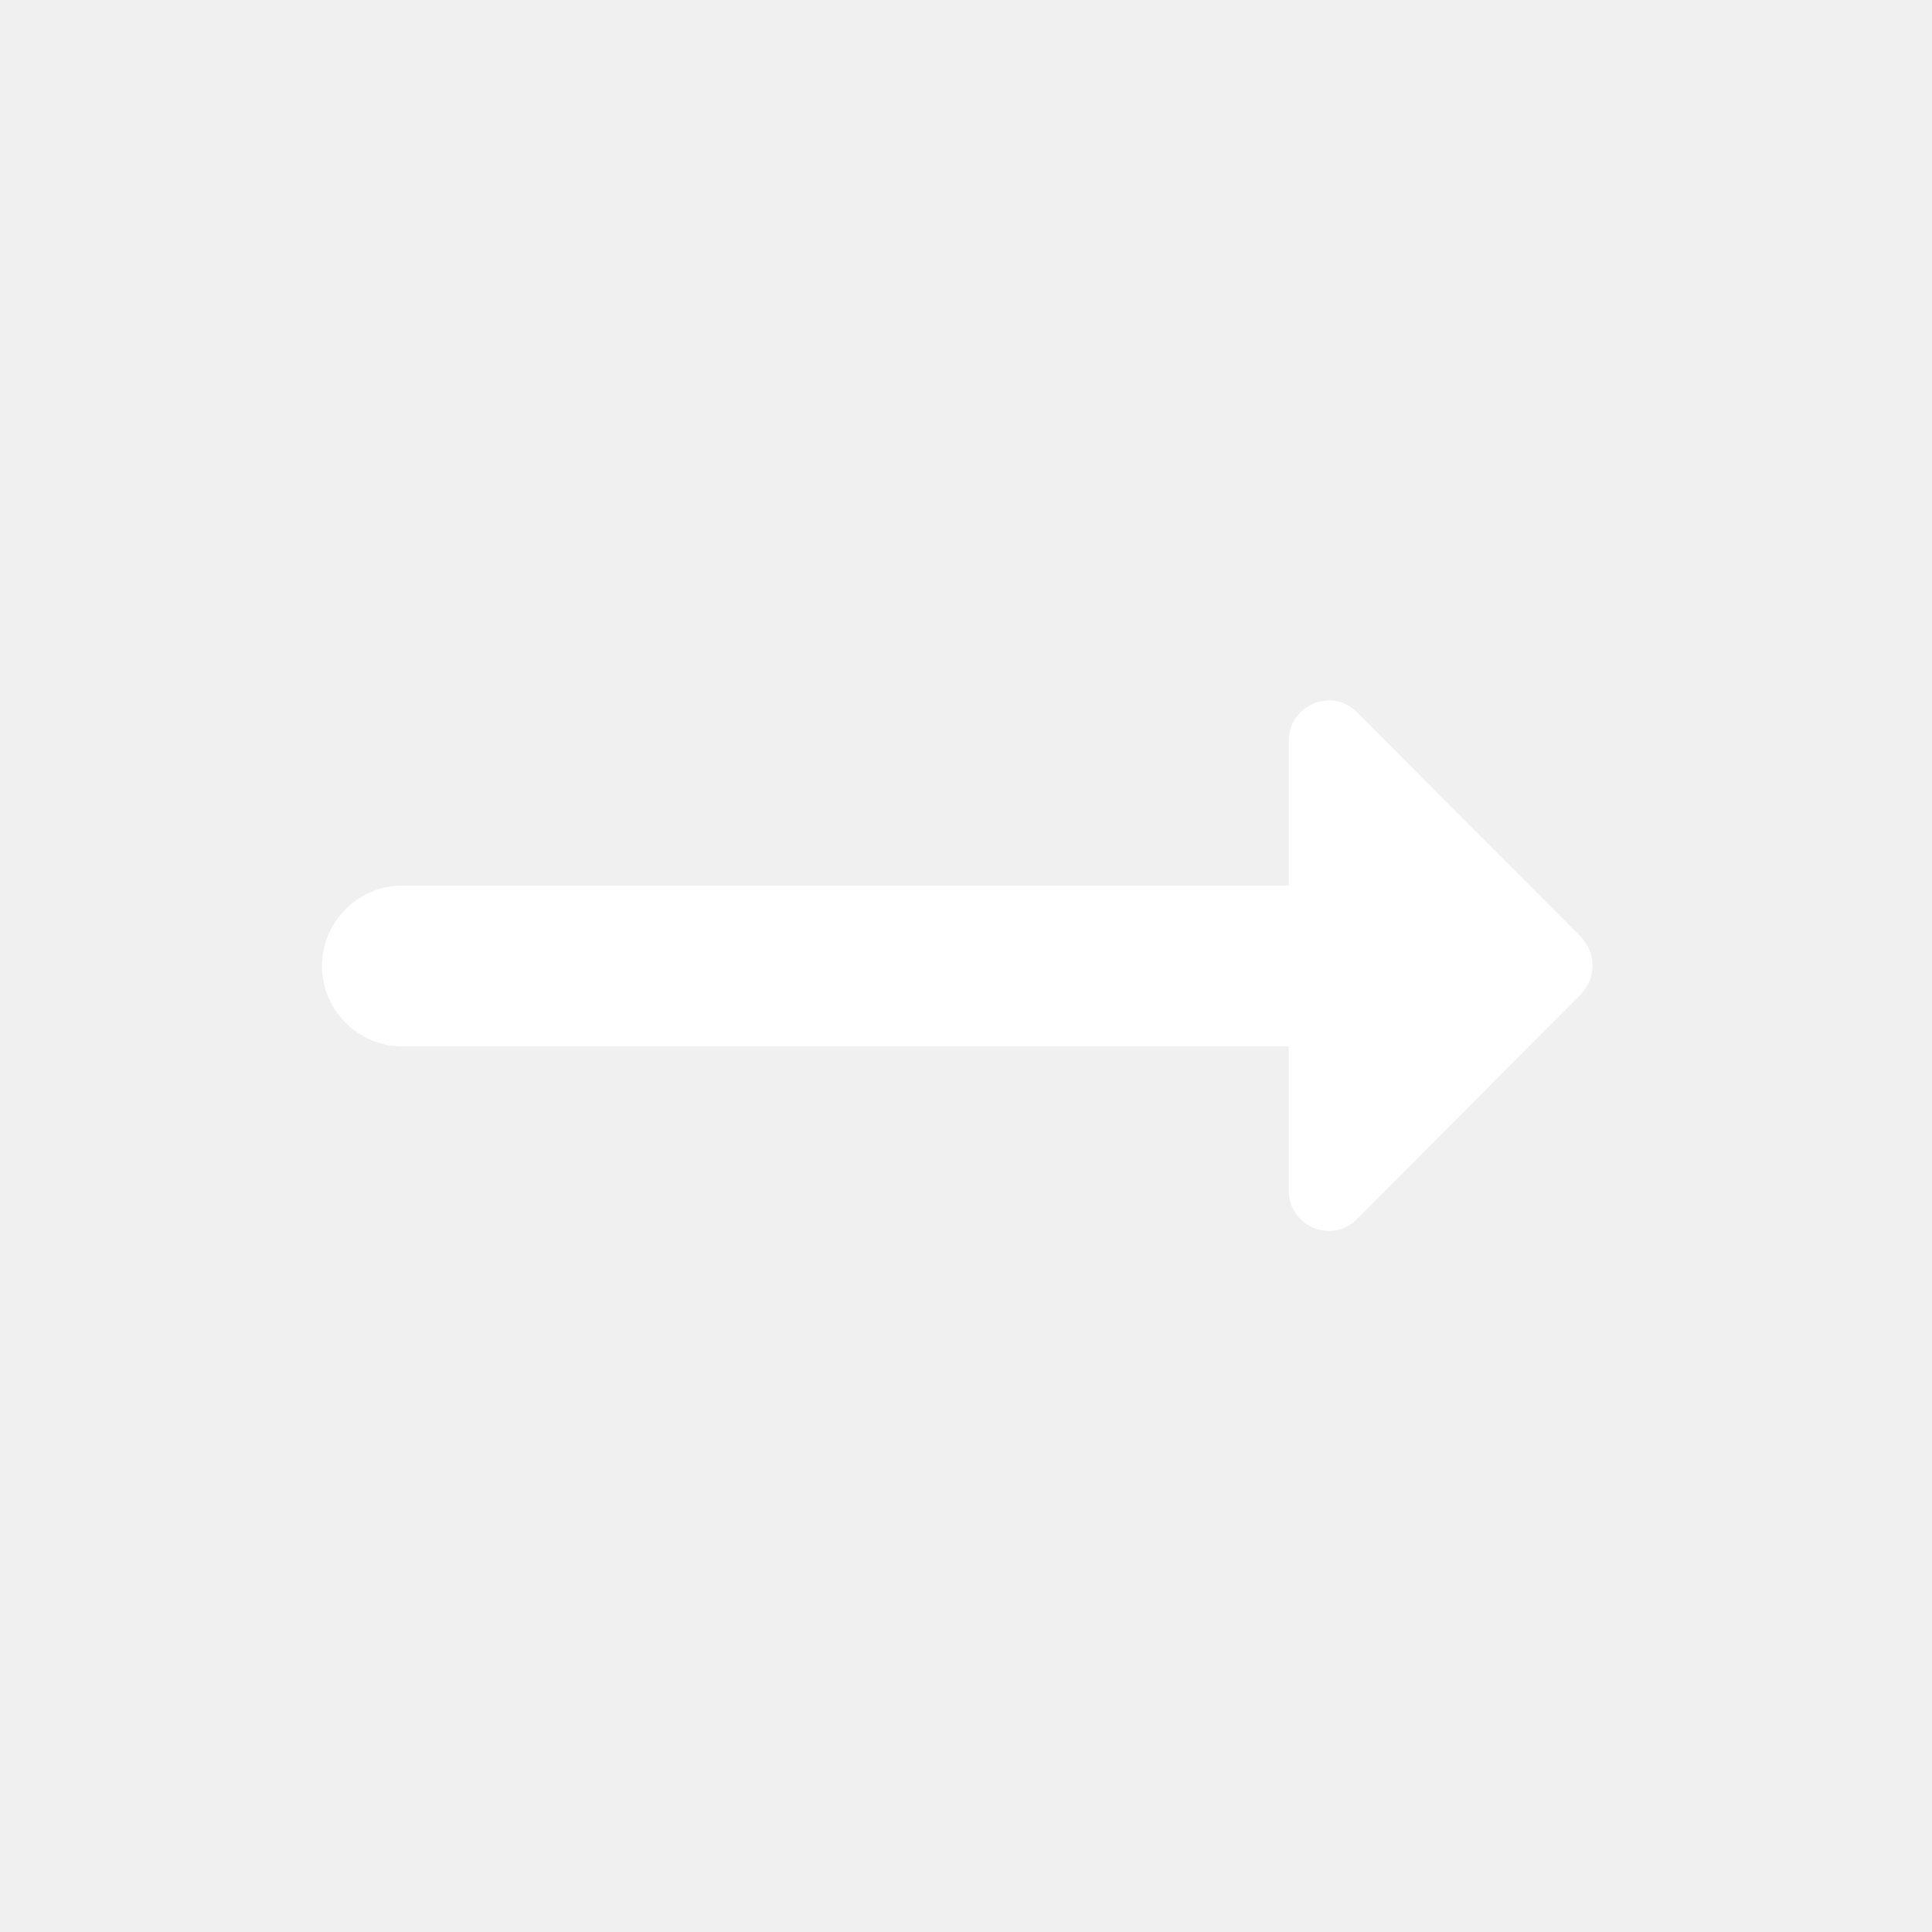
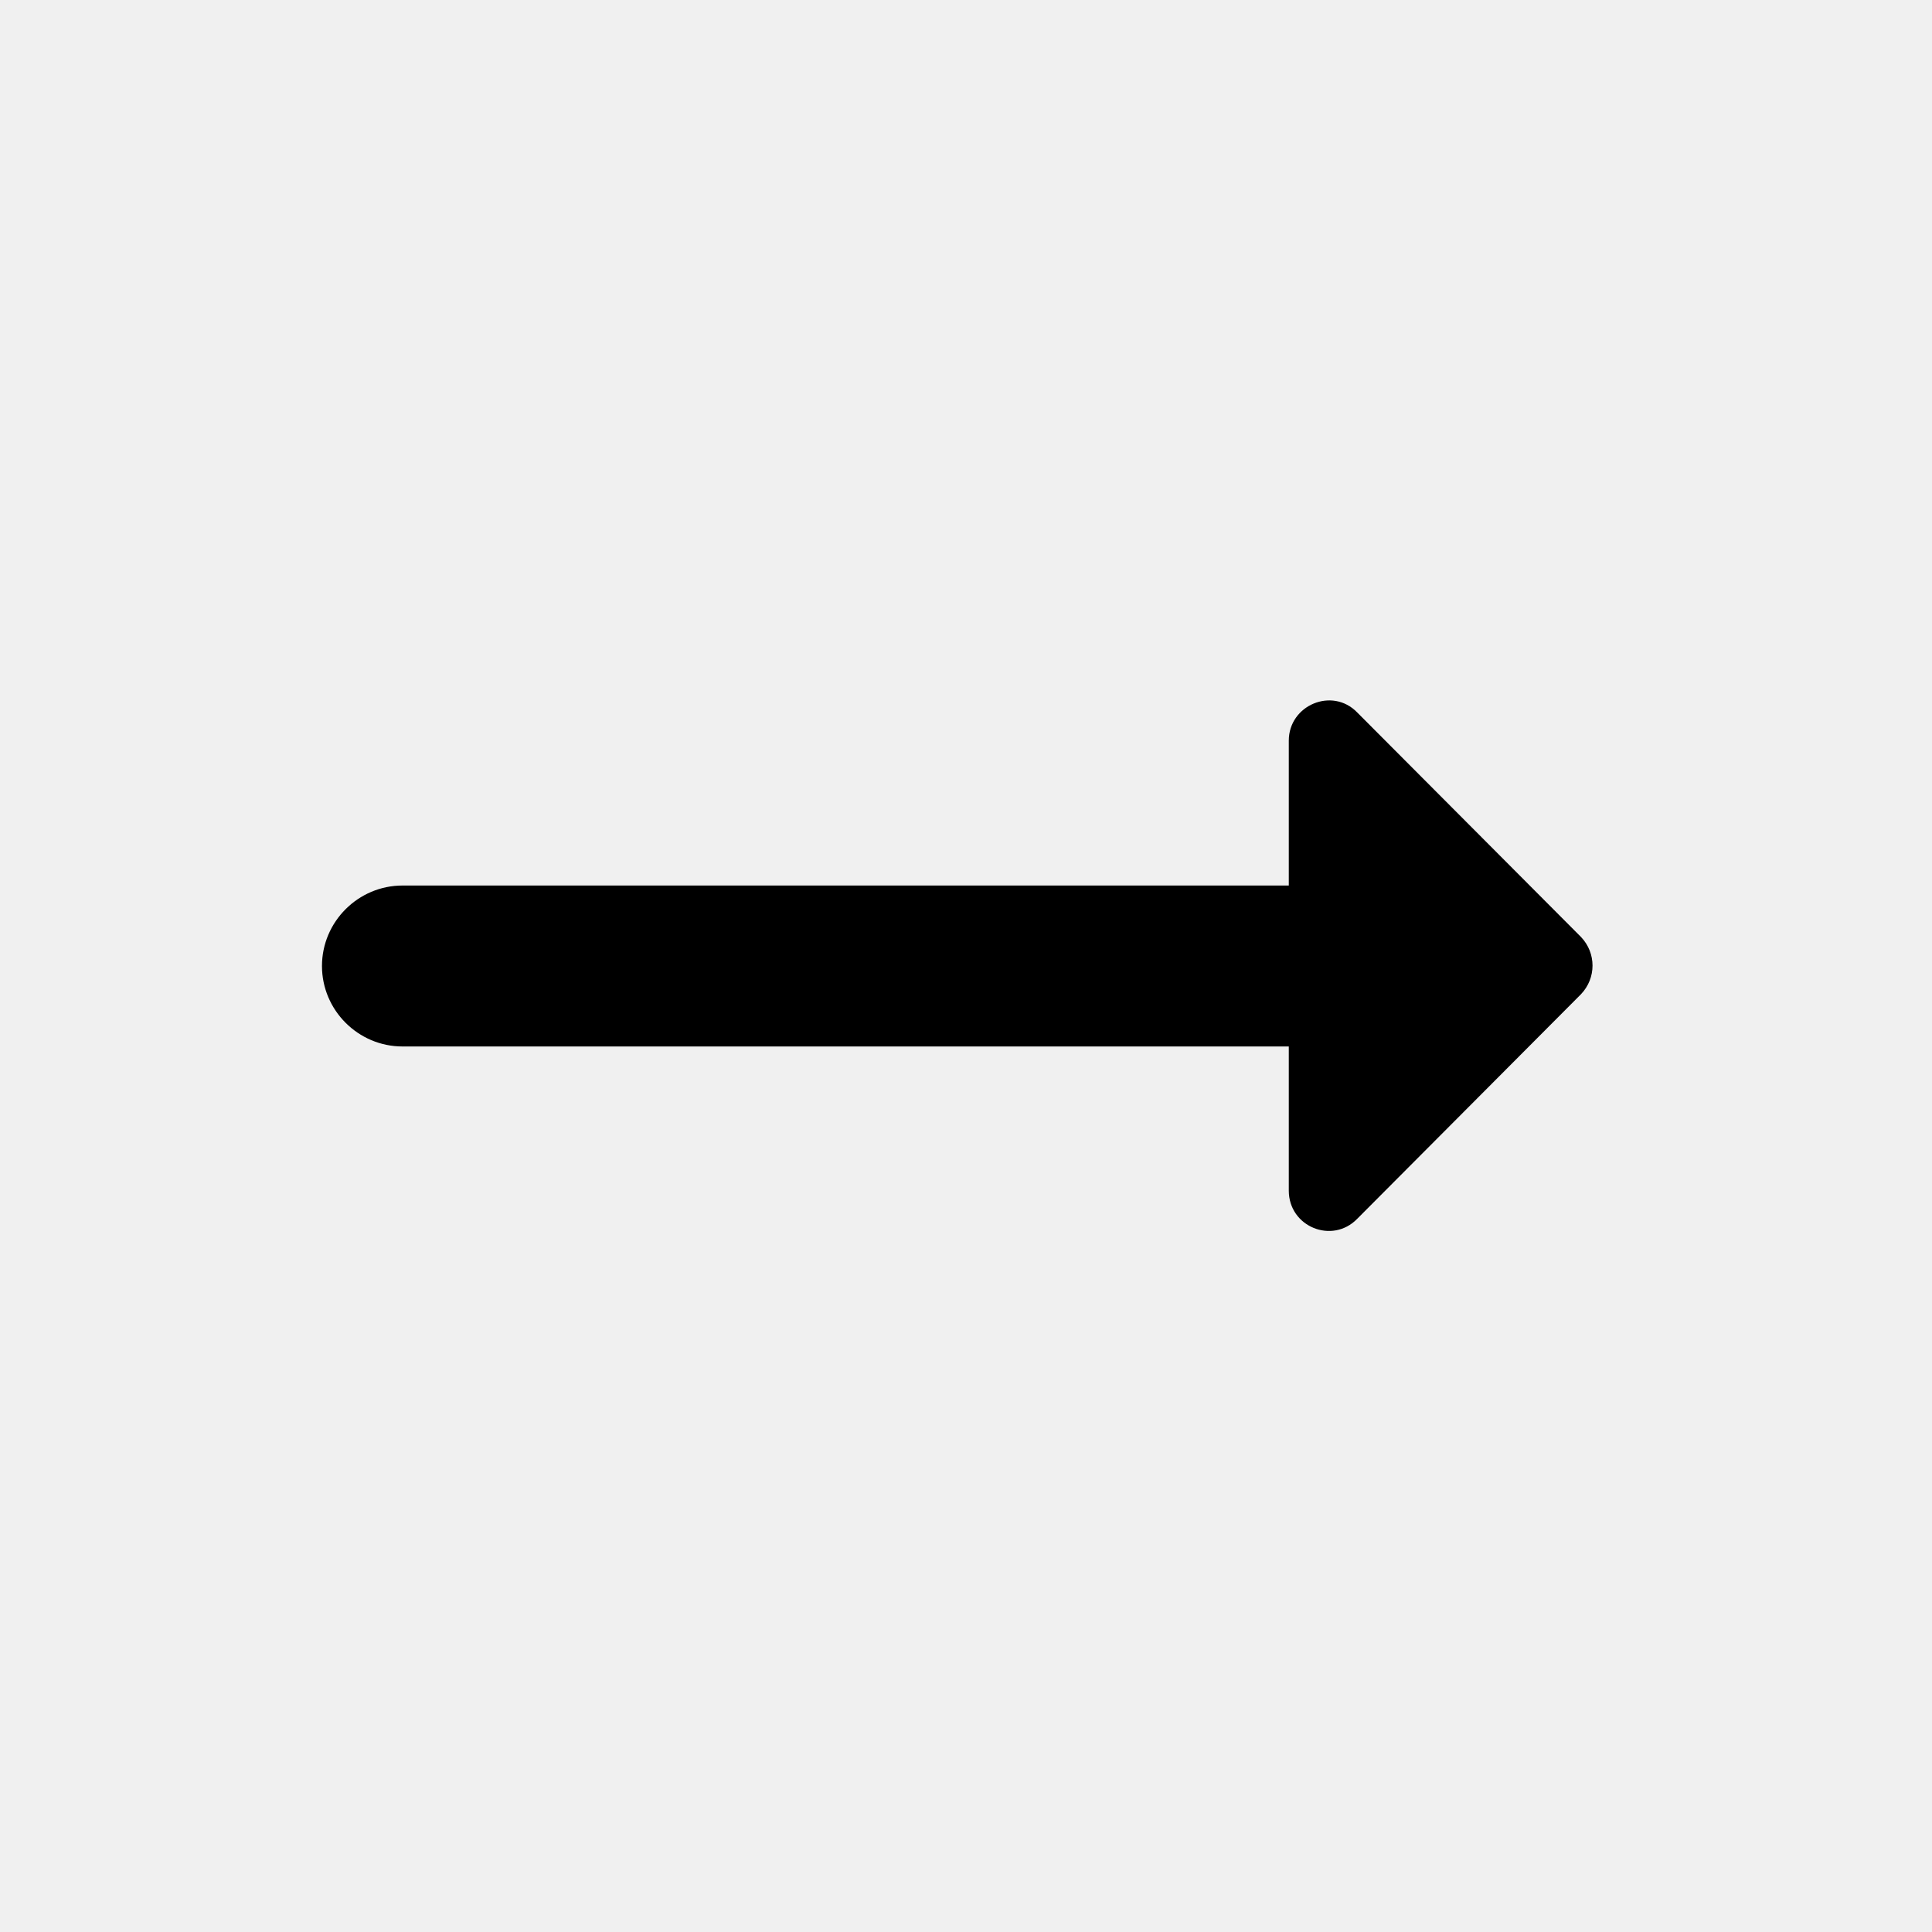
- <svg xmlns="http://www.w3.org/2000/svg" width="26" height="26" viewBox="0 0 26 26" fill="none">
-   <path d="M17.344 11.917H5.417C4.821 11.917 4.333 12.404 4.333 13C4.333 13.596 4.821 14.083 5.417 14.083H17.344V16.023C17.344 16.51 17.929 16.748 18.265 16.402L21.277 13.379C21.483 13.162 21.483 12.827 21.277 12.61L18.265 9.588C17.929 9.241 17.344 9.49 17.344 9.967V11.917Z" fill="white" />
+ <svg xmlns="http://www.w3.org/2000/svg" width="26" height="26" viewBox="0 0 26 26" fill="currentColor">
+   <path d="M17.344 11.917H5.417C4.821 11.917 4.333 12.404 4.333 13C4.333 13.596 4.821 14.083 5.417 14.083H17.344V16.023C17.344 16.51 17.929 16.748 18.265 16.402L21.277 13.379C21.483 13.162 21.483 12.827 21.277 12.61L18.265 9.588C17.929 9.241 17.344 9.49 17.344 9.967V11.917Z" fill="currentColor" />
</svg>
